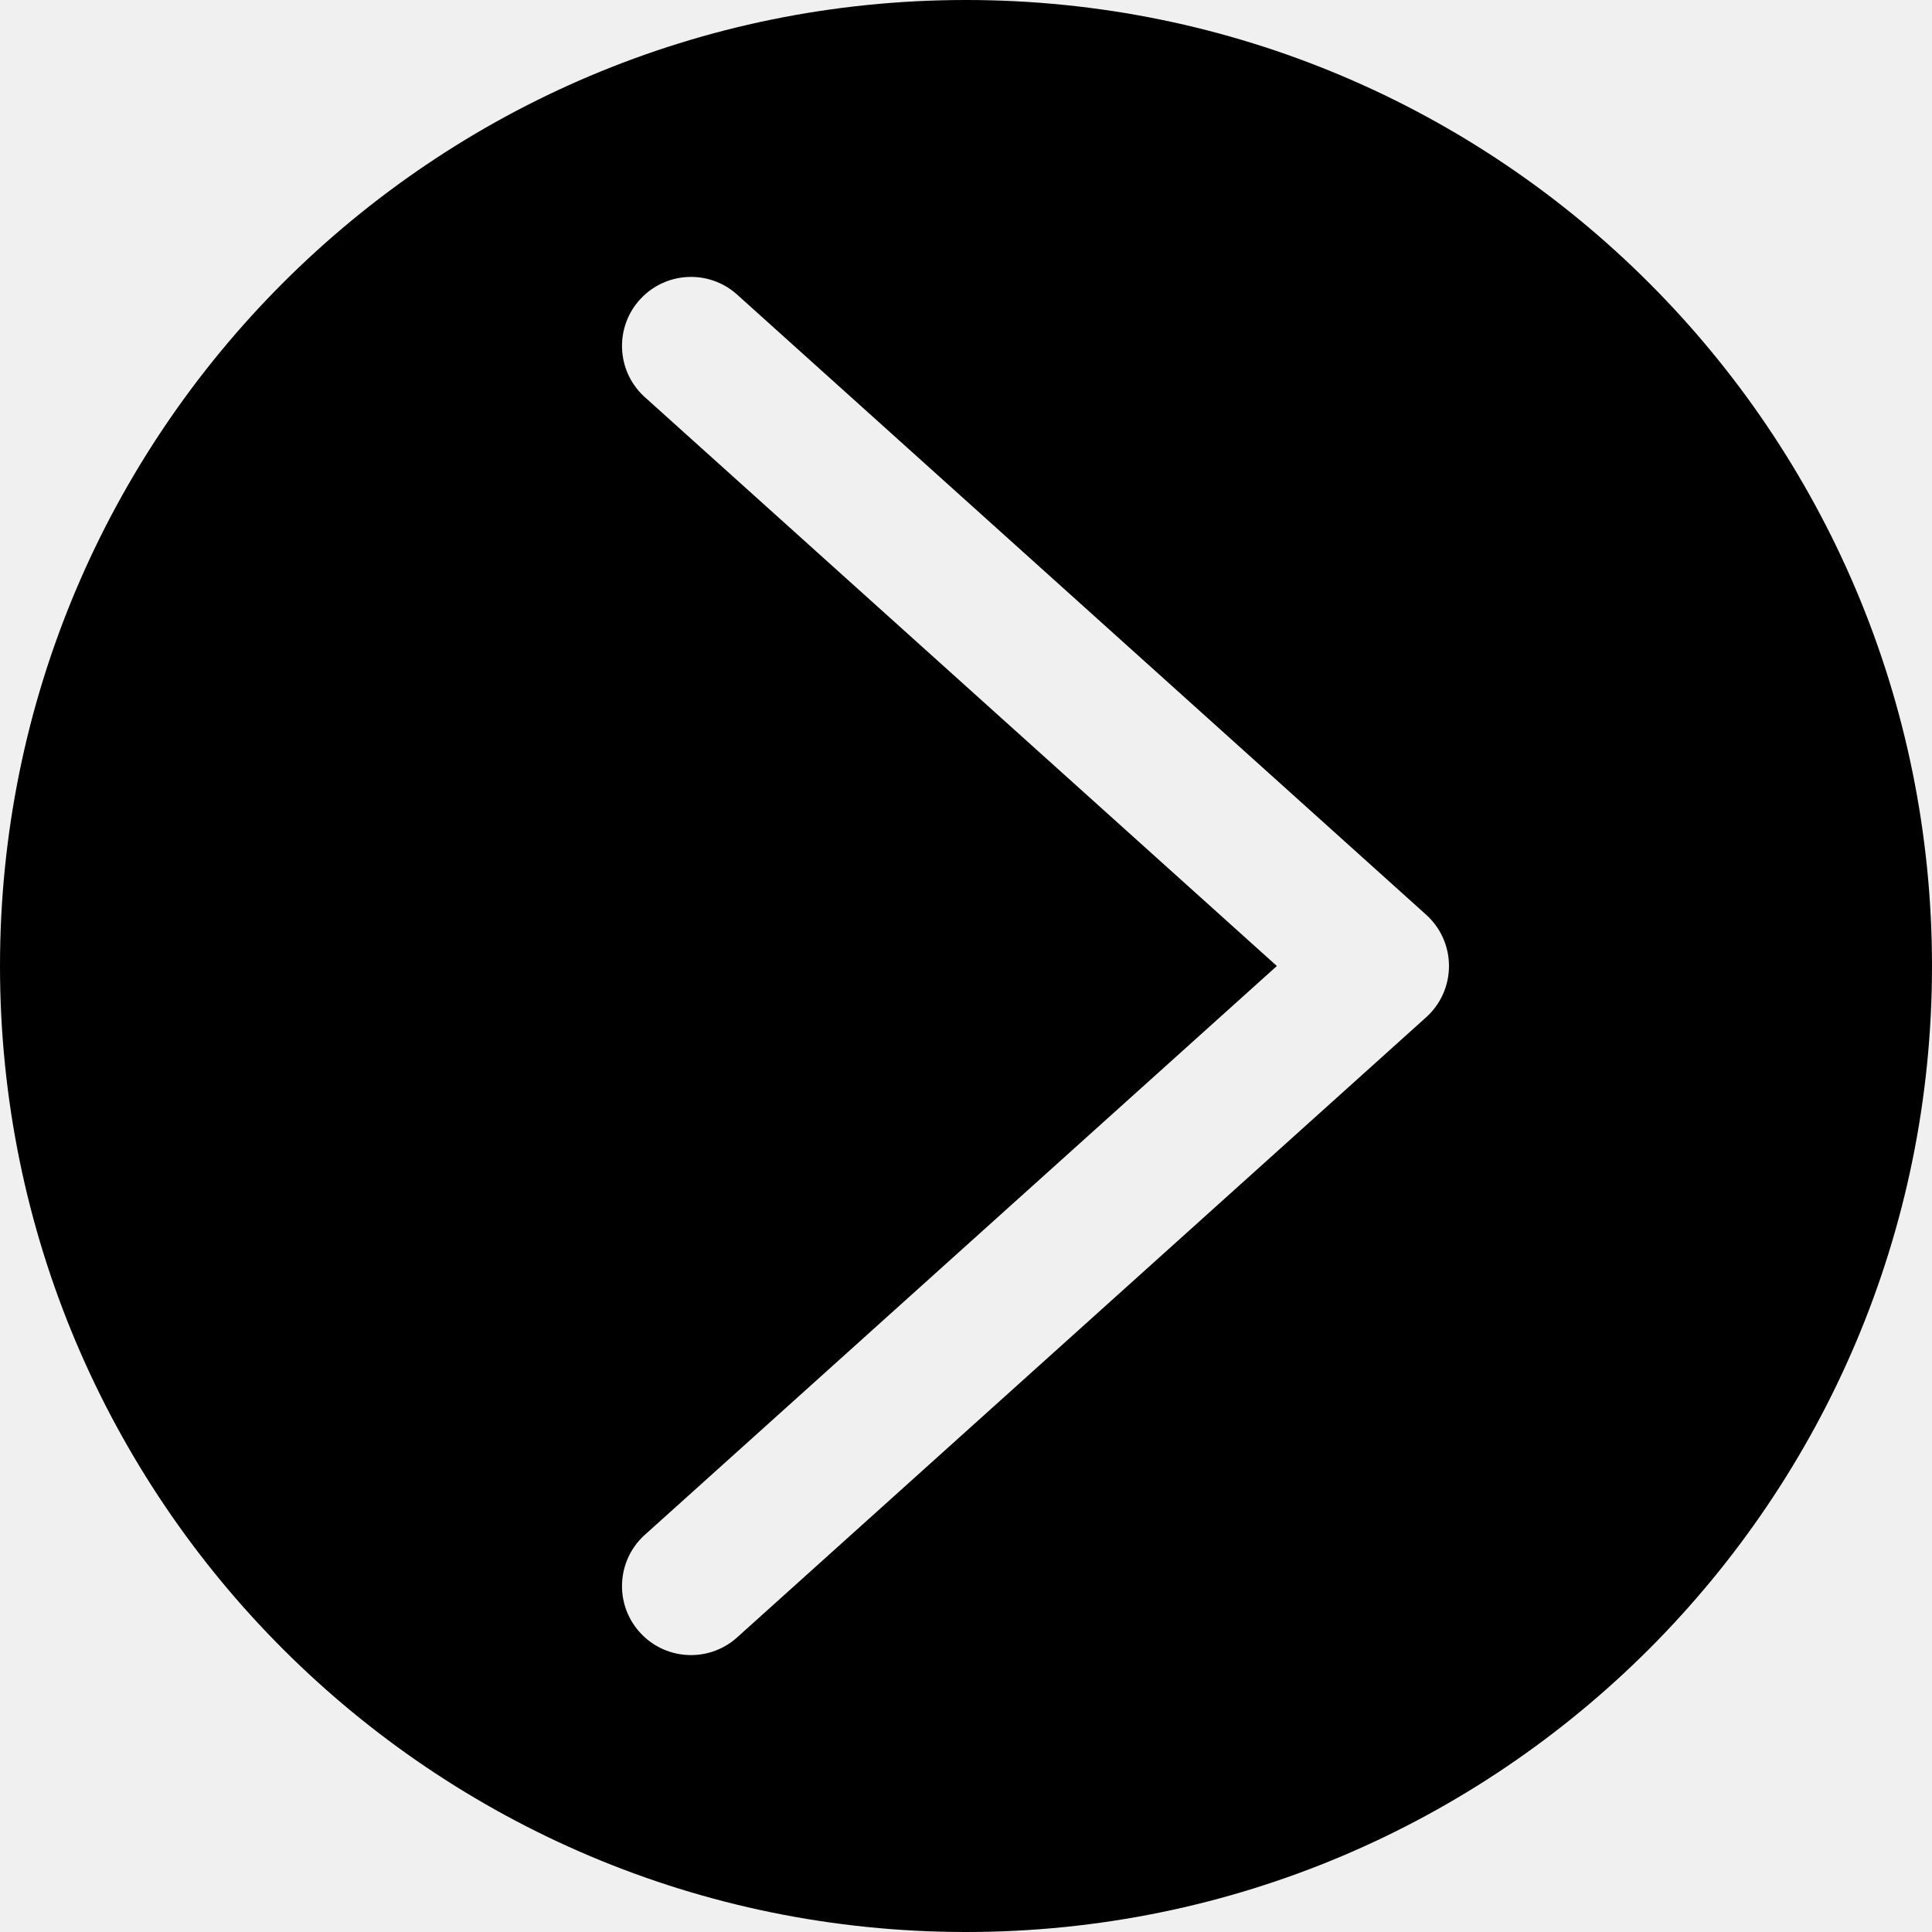
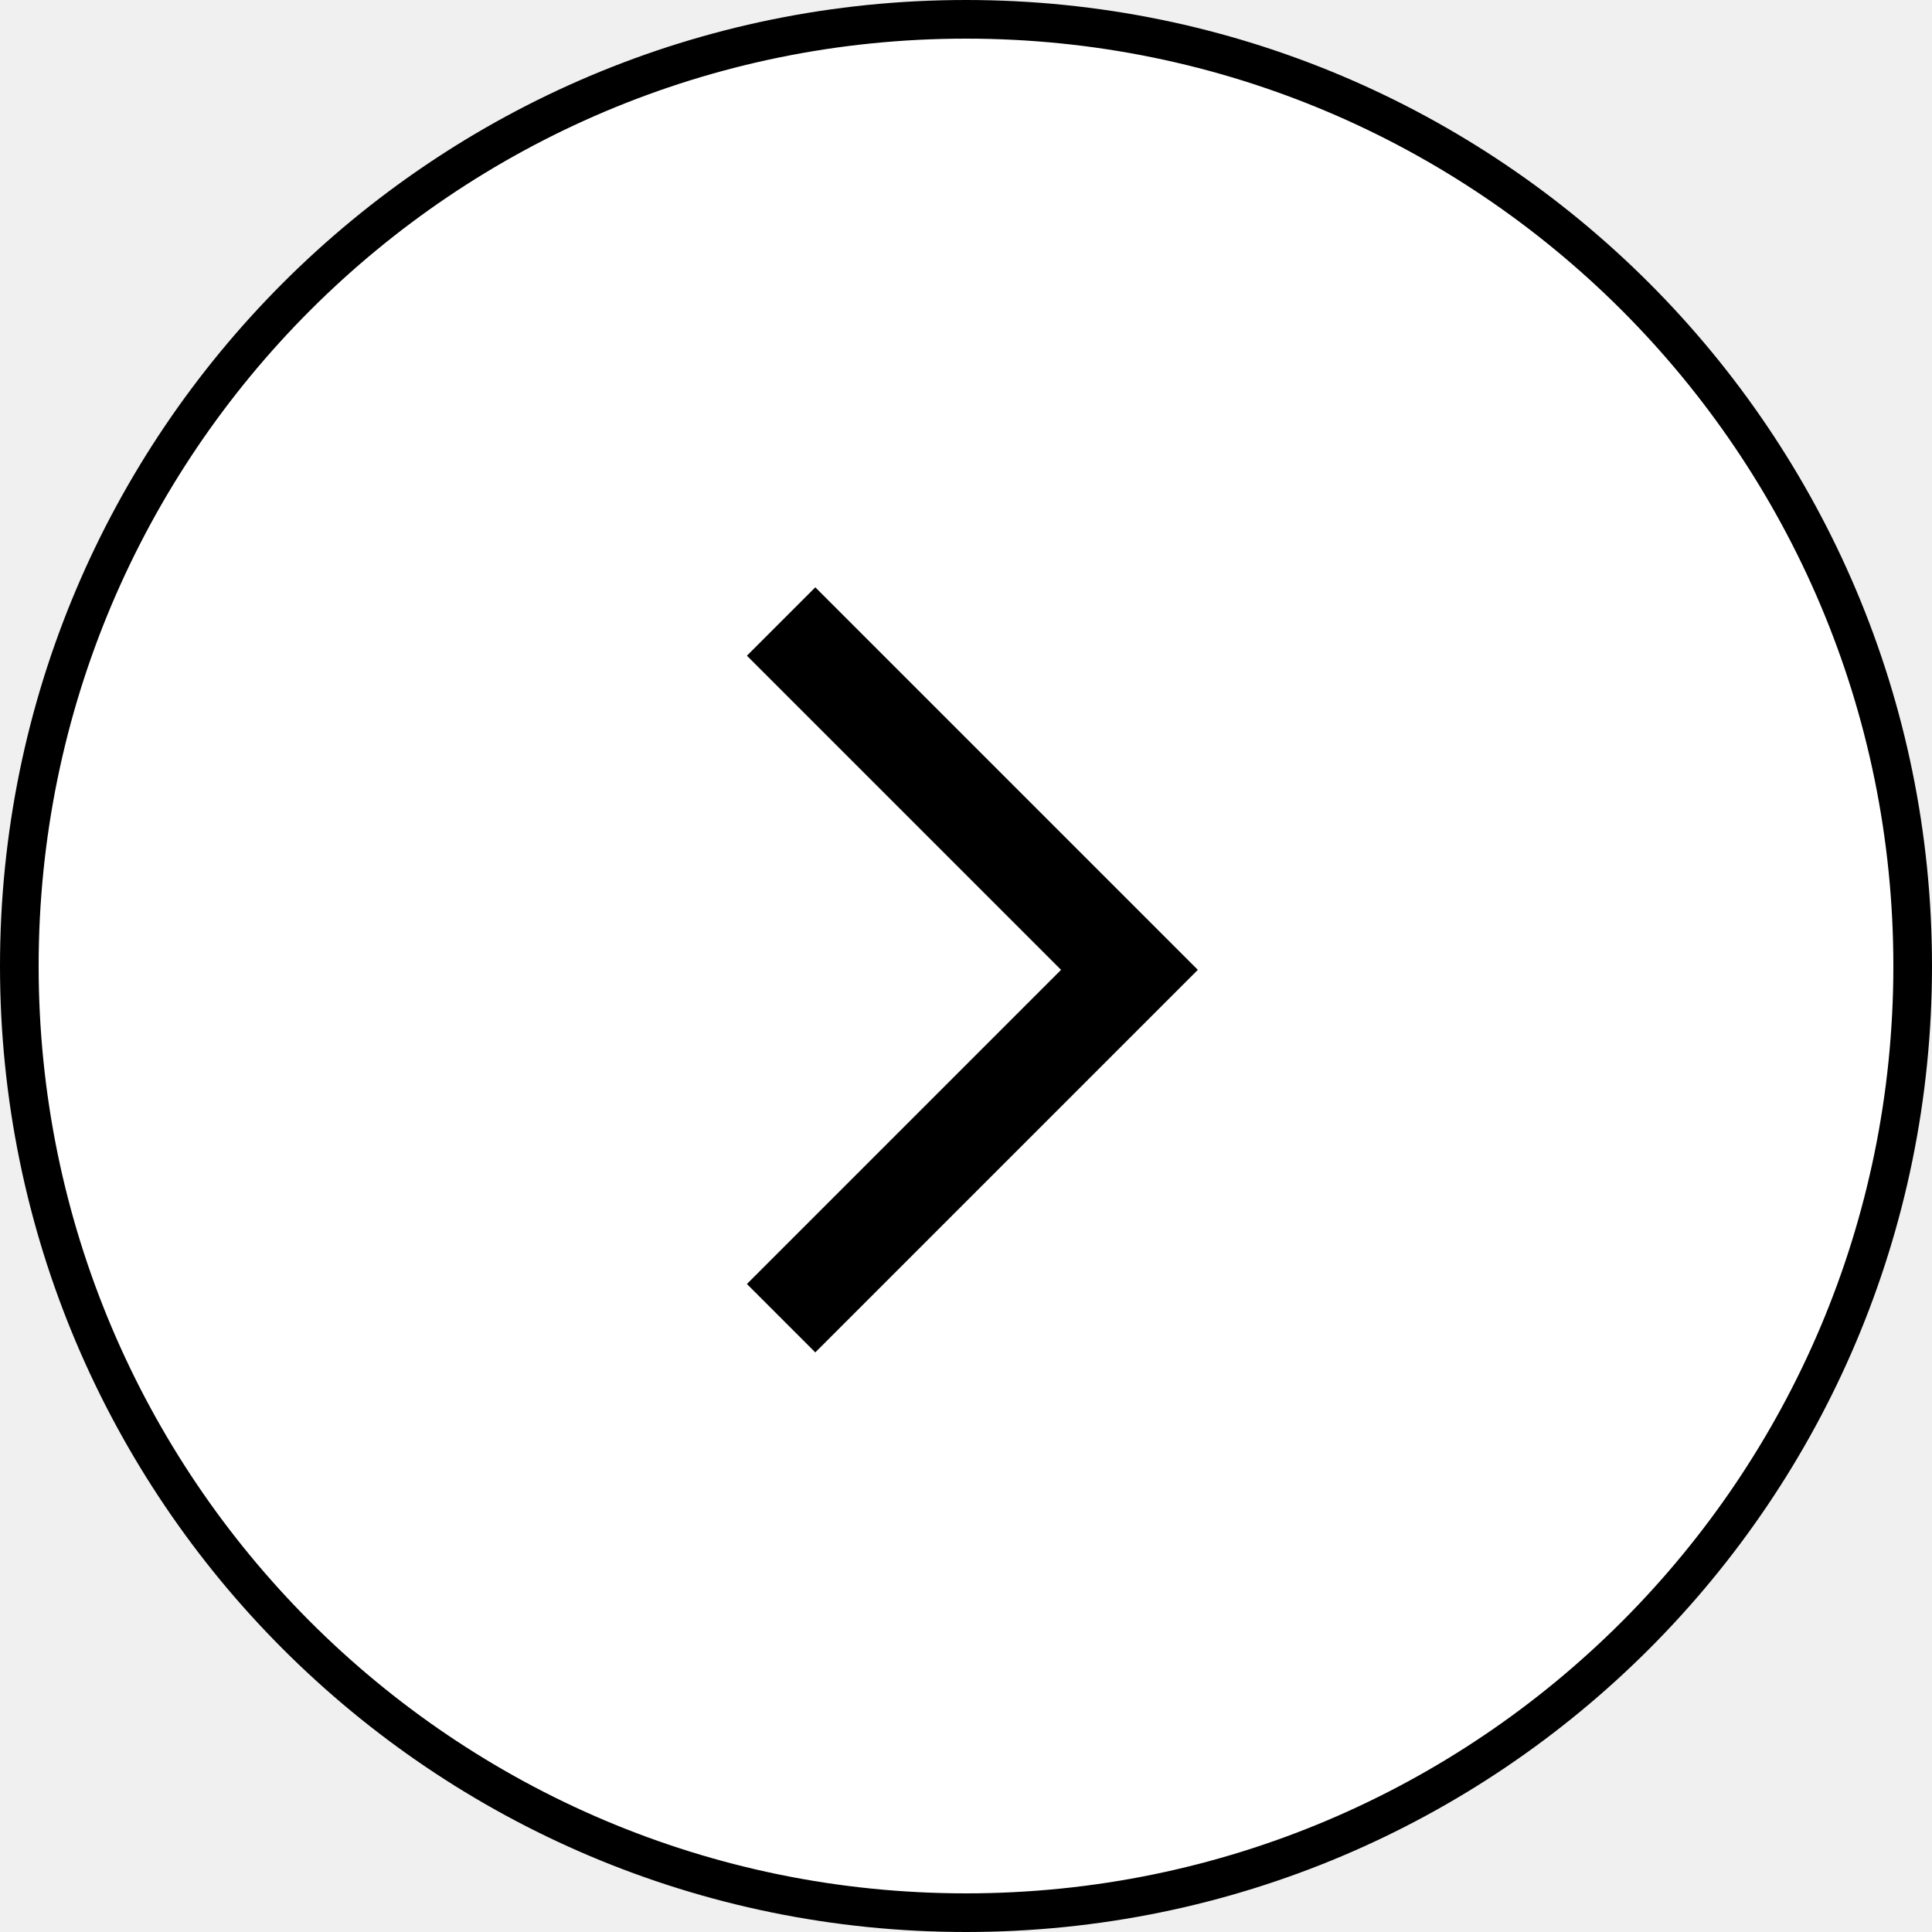
- <svg xmlns="http://www.w3.org/2000/svg" version="1.1" id="Capa_1" x="0px" y="0px" viewBox="0 0 477.867 477.867" style="enable-background:new 0 0 477.867 477.867;" xml:space="preserve">
-   <g>
-     <g>
-       <path d="M238.933,0C106.974,0,0,106.974,0,238.933s106.974,238.933,238.933,238.933s238.933-106.974,238.933-238.933    S370.893,0,238.933,0z M354.009,250.356c-0.397,0.441-0.817,0.861-1.258,1.258l-170.667,153.6    c-7.128,6.167-17.906,5.389-24.073-1.739c-5.996-6.93-5.449-17.357,1.238-23.622l156.57-140.919L159.249,98.014    c-6.879-6.444-7.231-17.244-0.787-24.123c6.265-6.687,16.693-7.234,23.622-1.238l170.667,153.6    C359.754,232.561,360.317,243.353,354.009,250.356z" />
-     </g>
-   </g>
-   <g>
- </g>
-   <g>
- </g>
-   <g>
- </g>
-   <g>
- </g>
-   <g>
- </g>
-   <g>
- </g>
-   <g>
- </g>
-   <g>
- </g>
-   <g>
- </g>
-   <g>
- </g>
-   <g>
- </g>
-   <g>
- </g>
-   <g>
- </g>
-   <g>
- </g>
-   <g>
- </g>
+ <svg xmlns="http://www.w3.org/2000/svg" width="50" height="50" viewBox="0 0 50 50" fill="none">
+   <circle cx="25" cy="25" r="24.5" transform="rotate(-180 25 25)" fill="white" stroke="black" />
+   <path d="M19.33 33.23L21.1 35L31 25.1L21.1 15.2L19.33 16.97L27.46 25.1L19.33 33.23Z" fill="black" />
</svg>
